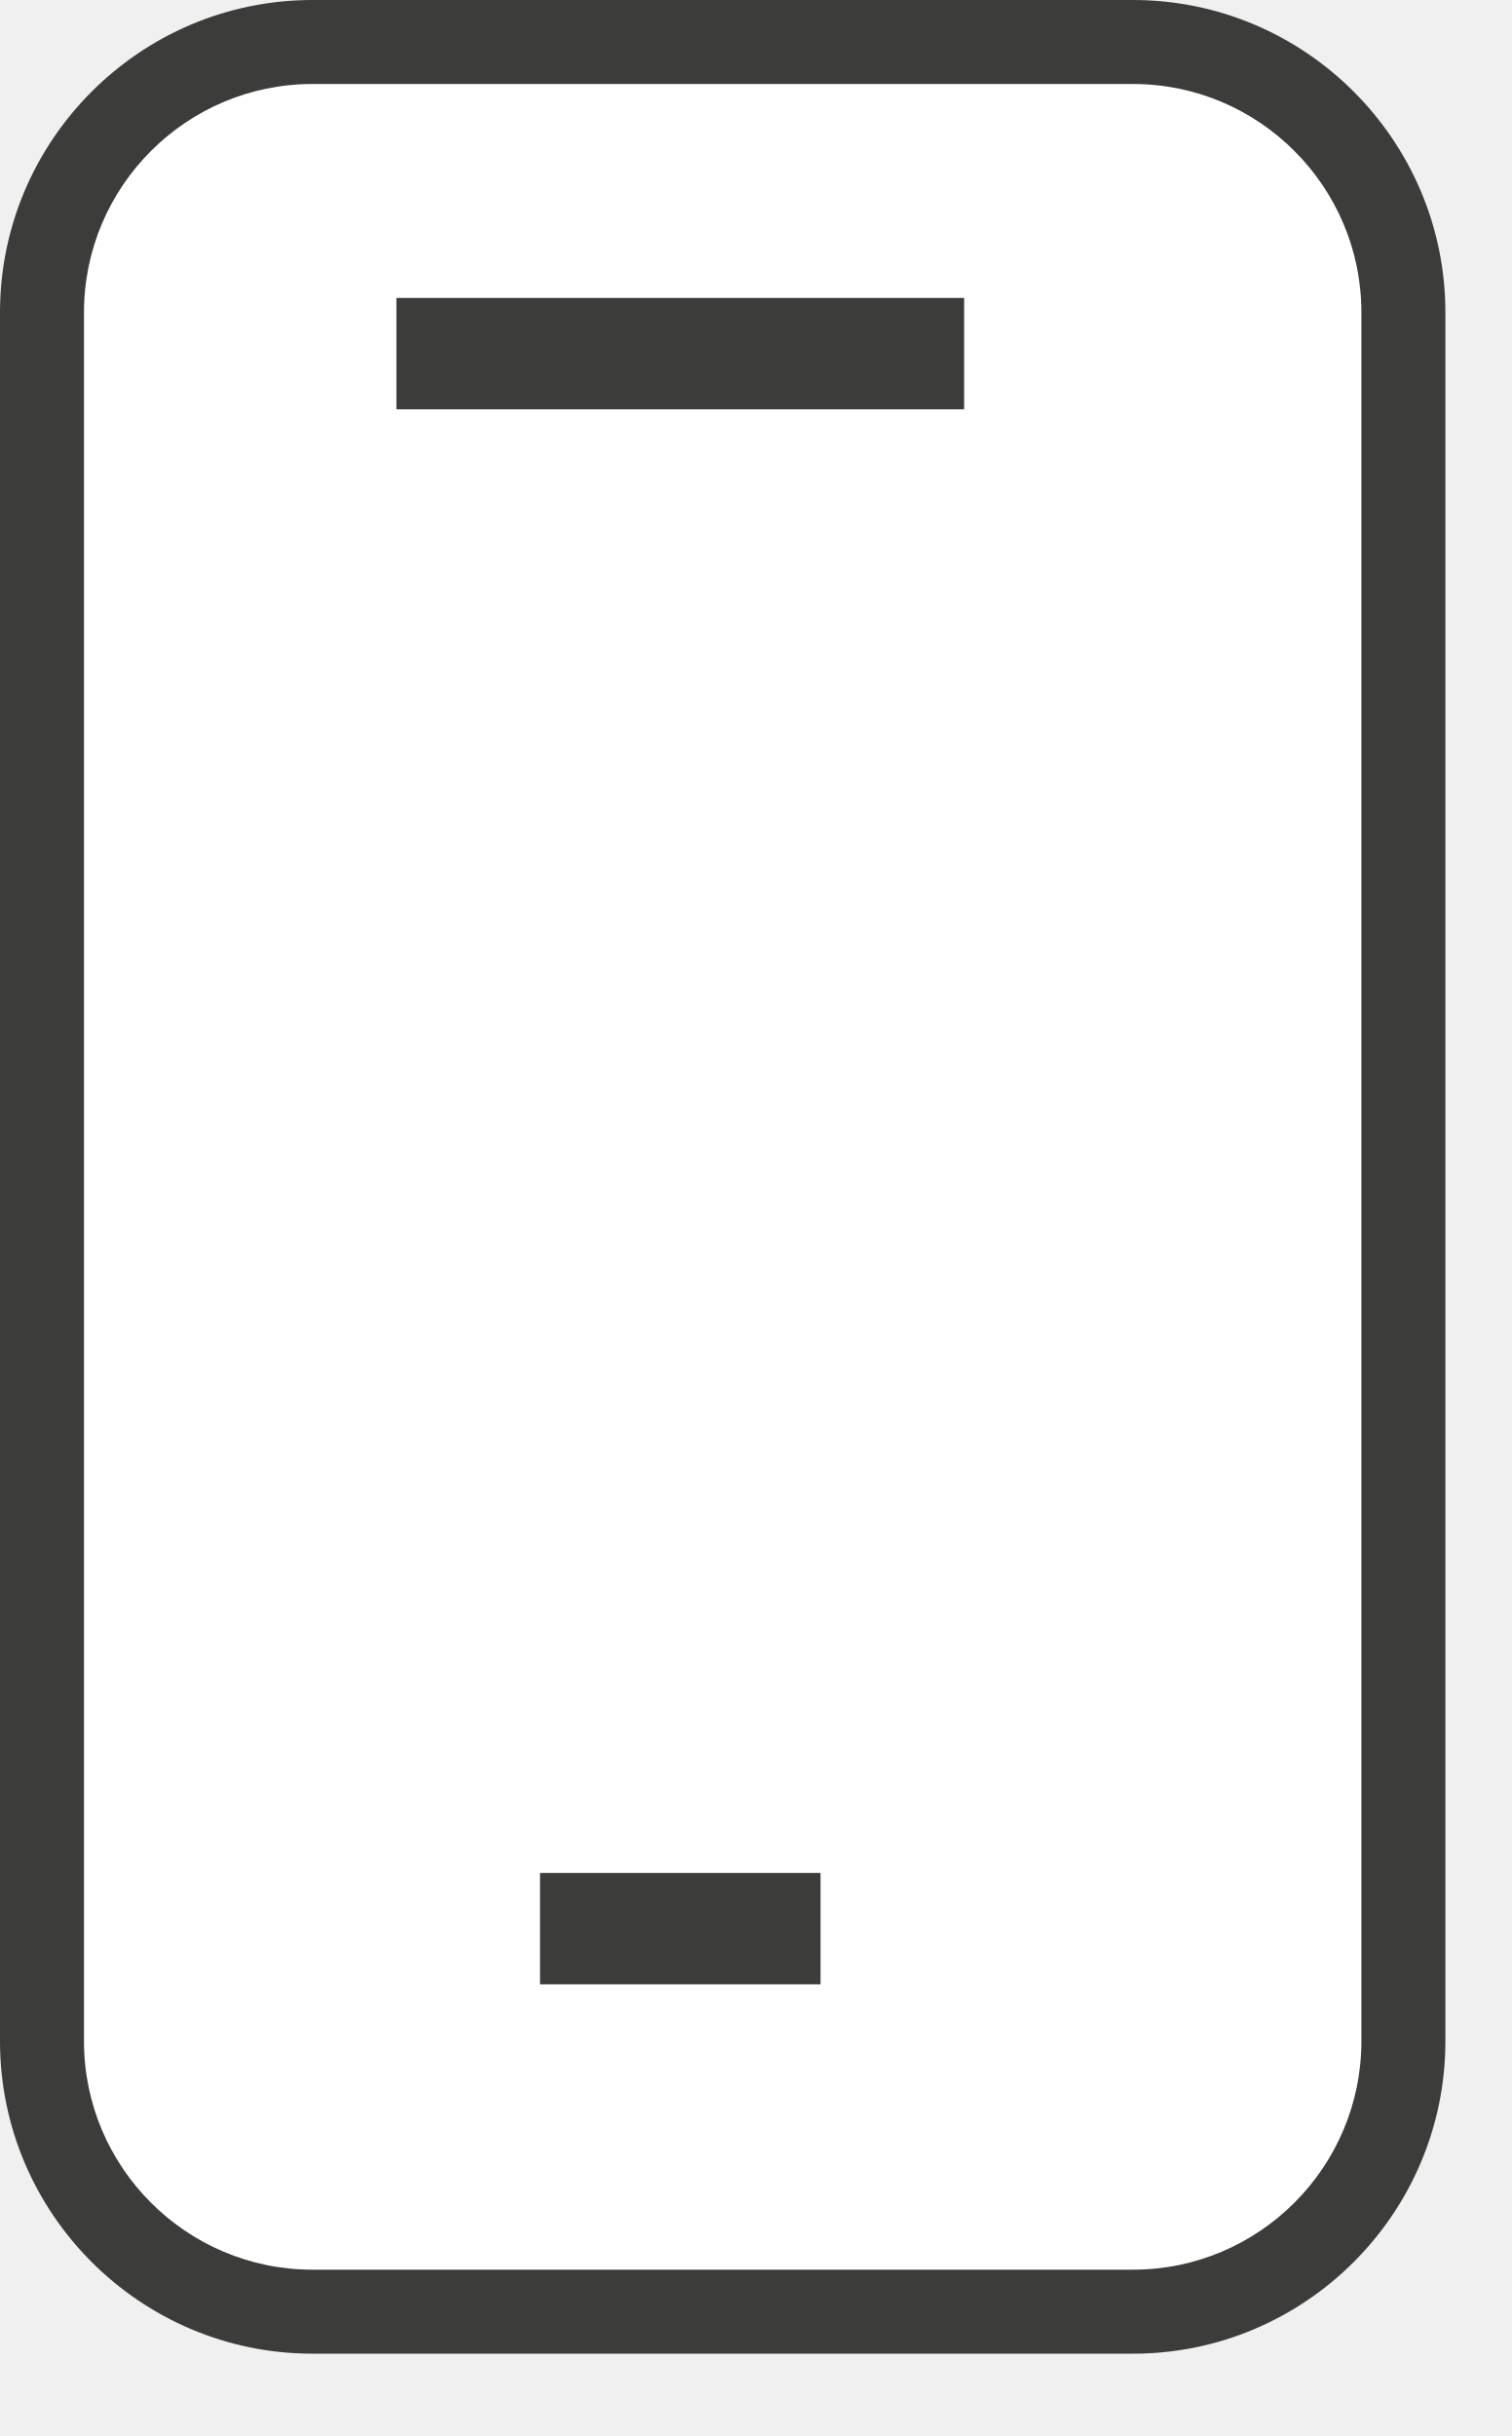
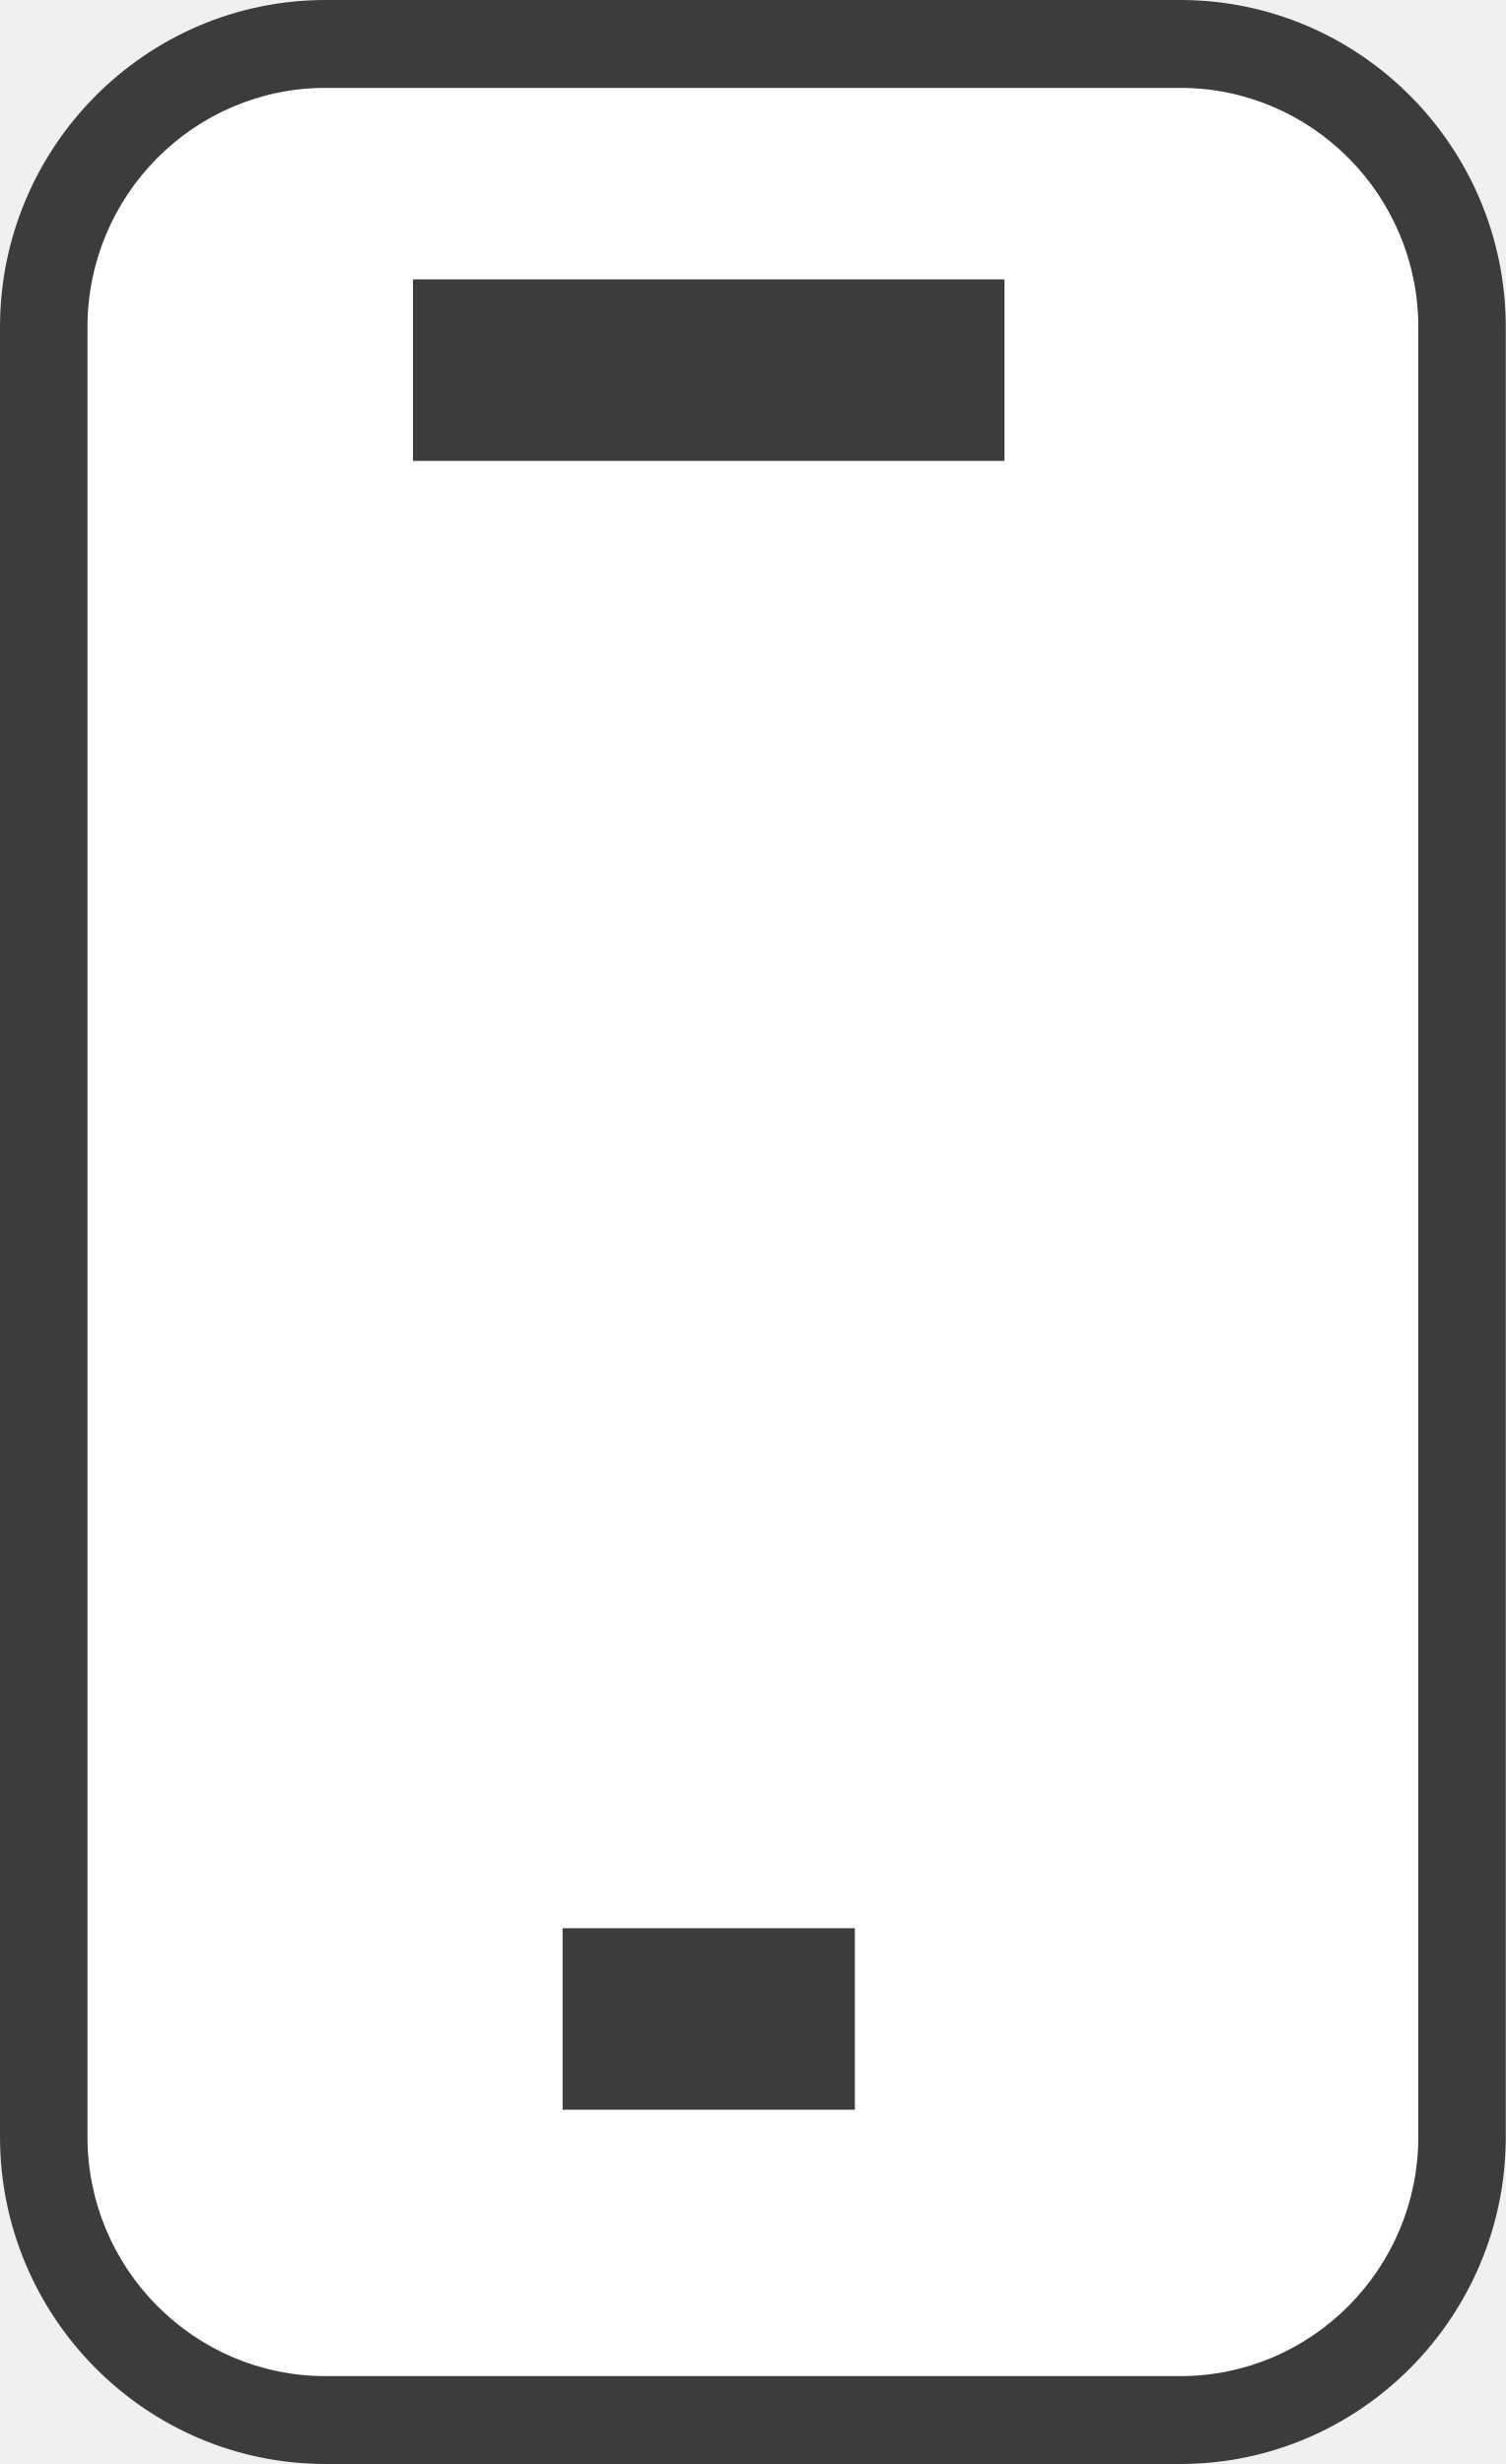
- <svg xmlns="http://www.w3.org/2000/svg" width="18" height="29" viewBox="0 0 18 29" fill="none">
-   <path d="M3.72 27.52C1.95 27.52 0.5 26.08 0.5 24.3V3.72C0.5 1.95 1.94 0.5 3.72 0.5H13.49C15.26 0.5 16.71 1.94 16.71 3.72V24.3C16.71 26.07 15.27 27.52 13.49 27.52H3.72Z" fill="white" />
-   <path d="M13.49 1C14.99 1 16.21 2.22 16.21 3.72V24.3C16.21 25.8 14.99 27.02 13.49 27.02H3.72C2.22 27.02 1 25.8 1 24.3V3.72C1 2.22 2.22 1 3.72 1H13.49ZM13.49 0H3.72C1.67 0 0 1.67 0 3.72V24.3C0 26.35 1.67 28.02 3.72 28.02H13.49C15.54 28.02 17.21 26.35 17.21 24.3V3.72C17.21 1.67 15.54 0 13.49 0Z" fill="#3C3C3B" />
-   <path d="M4.72 4.21H11.48" stroke="#3C3C3B" stroke-width="1.326" stroke-miterlimit="10" />
-   <path d="M6.43 22.96H9.77" stroke="#3C3C3B" stroke-width="1.326" stroke-miterlimit="10" />
+ <svg xmlns="http://www.w3.org/2000/svg" width="11" height="18" viewBox="0 0 11 18" fill="none">
+   <path d="M2.378 17.679C1.246 17.679 0.32 16.754 0.32 15.61V2.39C0.32 1.253 1.24 0.321 2.378 0.321H8.622C9.754 0.321 10.68 1.246 10.68 2.39V15.61C10.68 16.747 9.76 17.679 8.622 17.679H2.378Z" fill="white" />
+   <path d="M8.622 0.642C9.581 0.642 10.361 1.426 10.361 2.39V15.61C10.361 16.574 9.581 17.358 8.622 17.358H2.378C1.419 17.358 0.639 16.574 0.639 15.61V2.39C0.639 1.426 1.419 0.642 2.378 0.642H8.622ZM8.622 0H2.378C1.067 0 0 1.073 0 2.39V15.61C0 16.927 1.067 18 2.378 18H8.622C9.933 18 11 16.927 11 15.61V2.39C11 1.073 9.933 0 8.622 0Z" fill="#3C3C3B" />
+   <path d="M3.017 2.704H7.338" stroke="#3C3C3B" stroke-width="1.326" stroke-miterlimit="10" />
+   <path d="M4.11 14.749H6.245" stroke="#3C3C3B" stroke-width="1.326" stroke-miterlimit="10" />
</svg>
